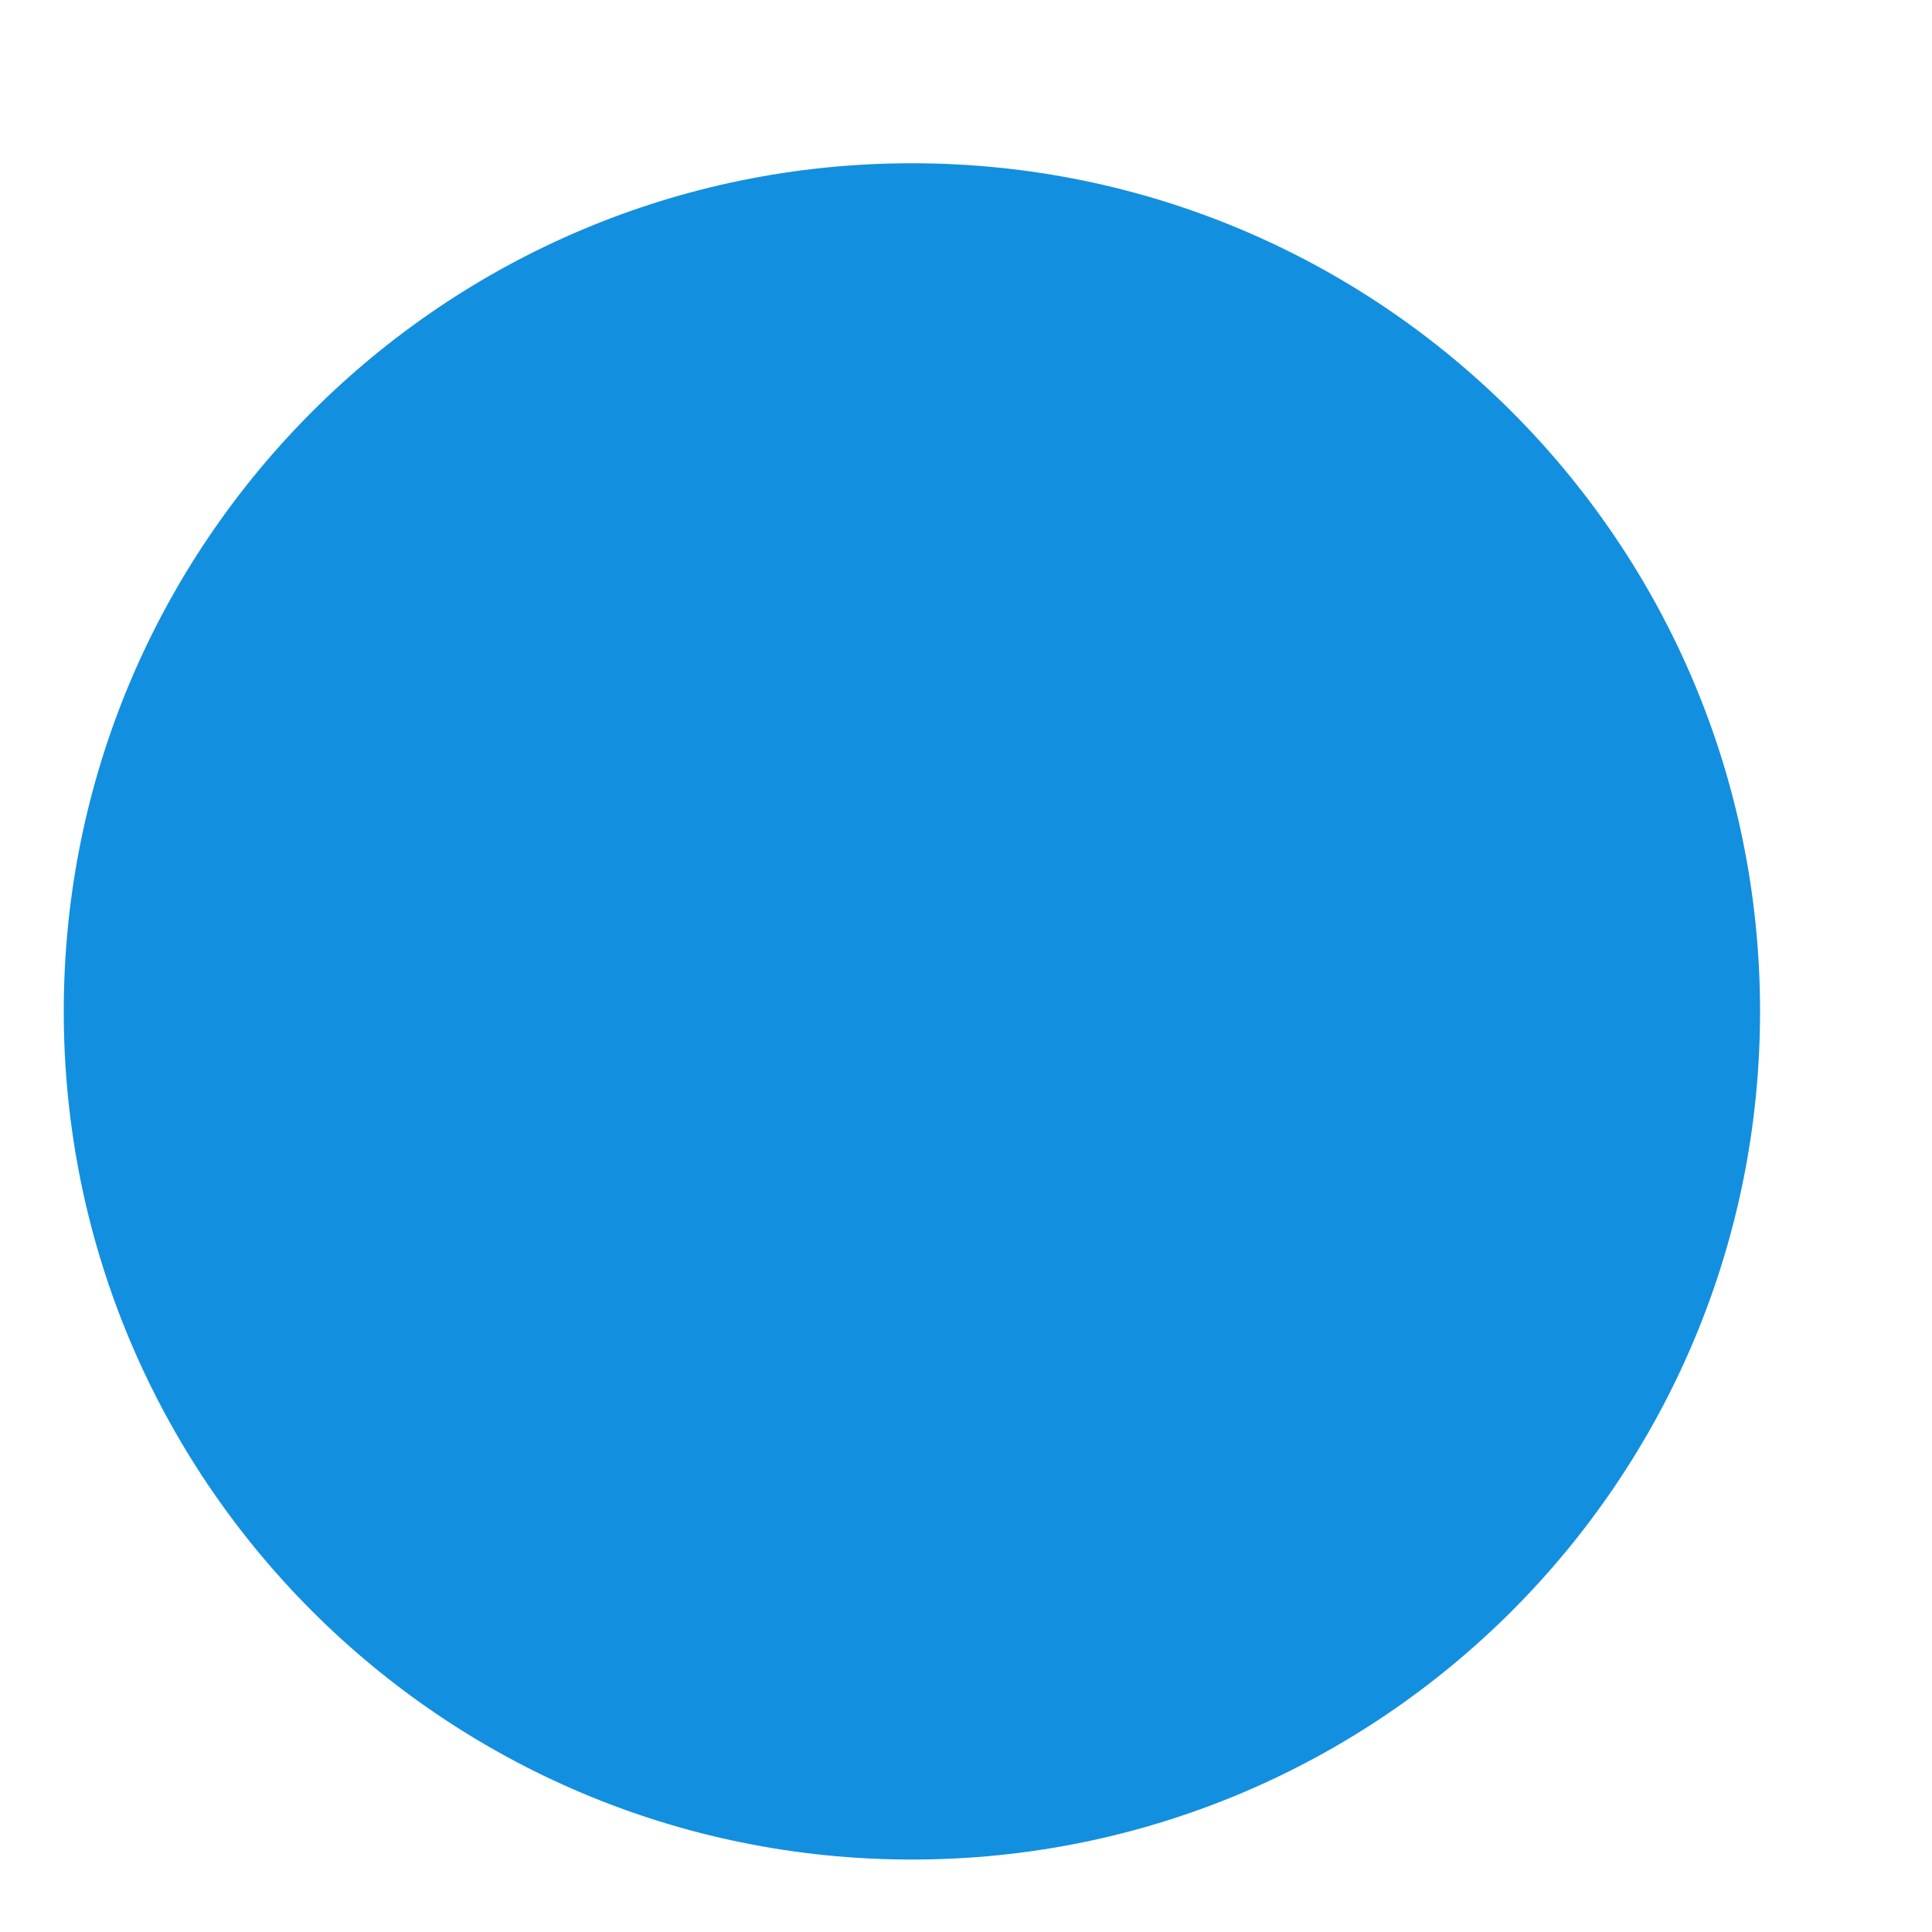
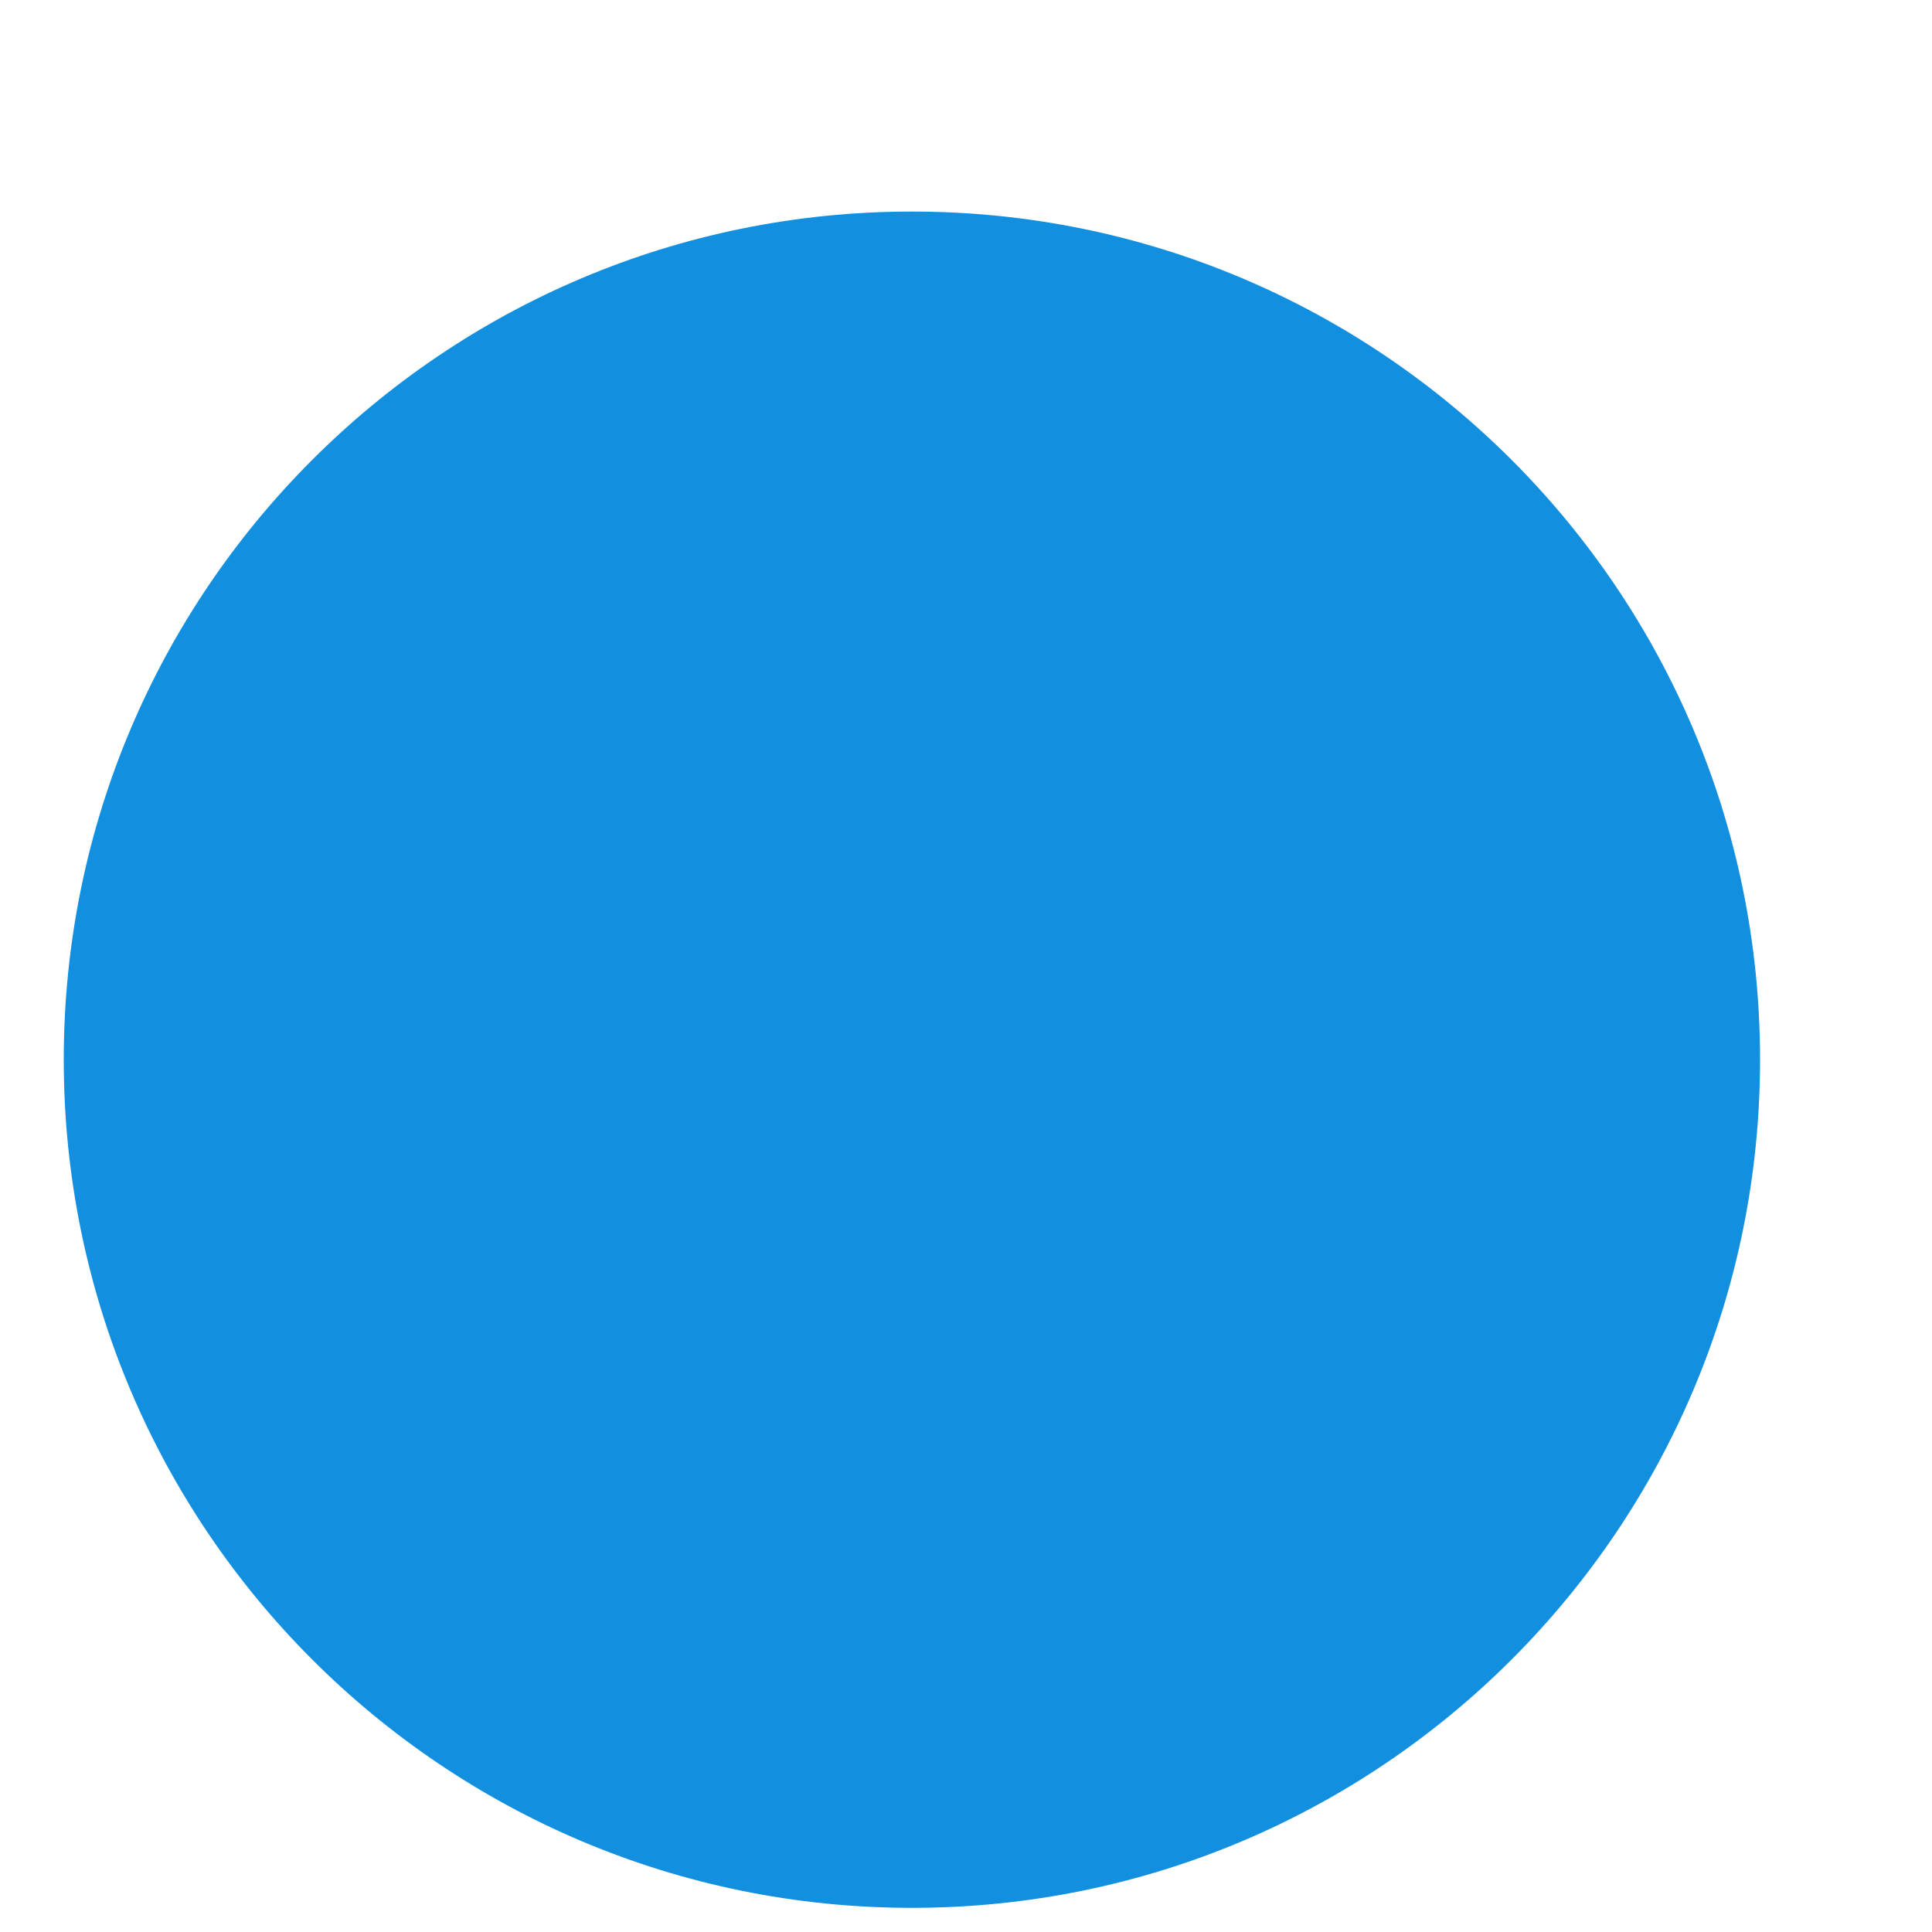
<svg xmlns="http://www.w3.org/2000/svg" version="1.1" width="2px" height="2px">
-   <g transform="matrix(1 0 0 1 -2476 -525 )">
-     <path d="M 0.066 1.047  C 0.066 1.532  0.459 1.925  0.944 1.925  C 1.429 1.925  1.822 1.532  1.822 1.047  C 1.822 0.562  1.429 0.169  0.944 0.169  C 0.459 0.169  0.066 0.562  0.066 1.047  Z " fill-rule="nonzero" fill="#138fe0" stroke="none" transform="matrix(1 0 0 1 2476 525 )" />
+   <g transform="matrix(1 0 0 1 -2476 -529 )">
+     <path d="M 0.066 1.097  C 0.066 1.582  0.459 1.975  0.944 1.975  C 1.429 1.975  1.822 1.582  1.822 1.097  C 1.822 0.612  1.429 0.219  0.944 0.219  C 0.459 0.219  0.066 0.612  0.066 1.097  Z " fill-rule="nonzero" fill="#138fe0" stroke="none" transform="matrix(1 0 0 1 2476 529 )" />
  </g>
</svg>
